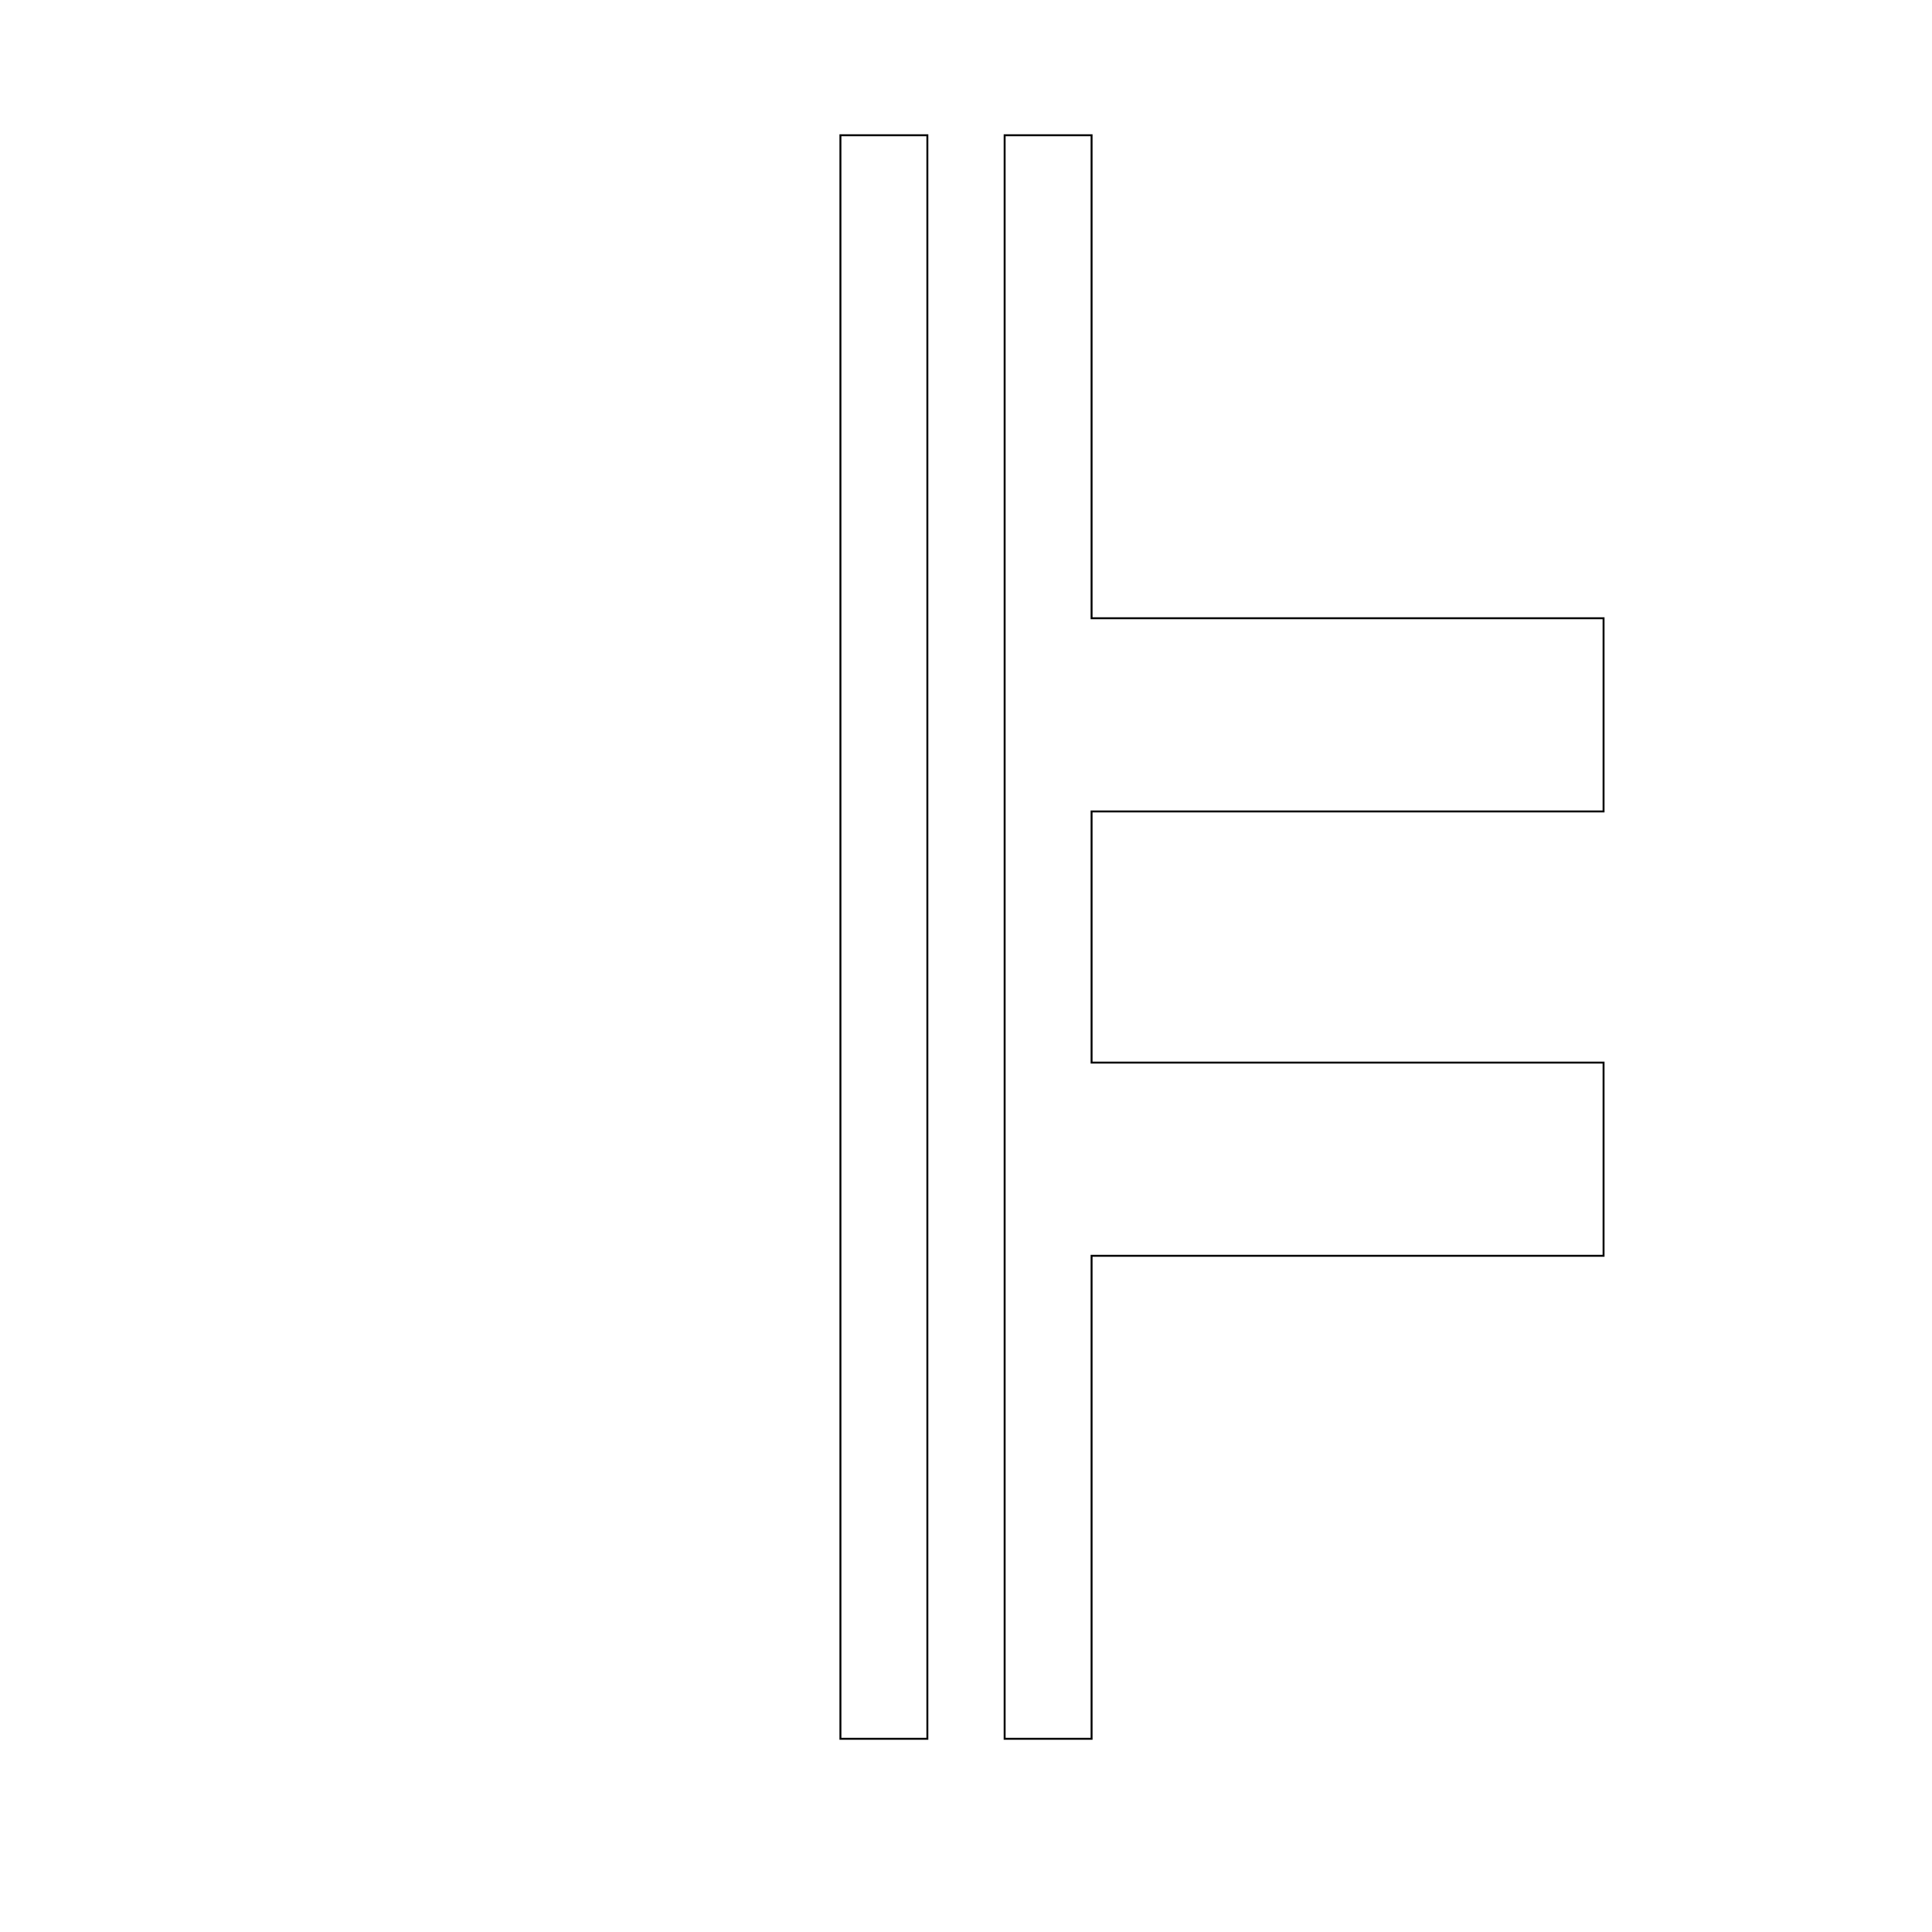
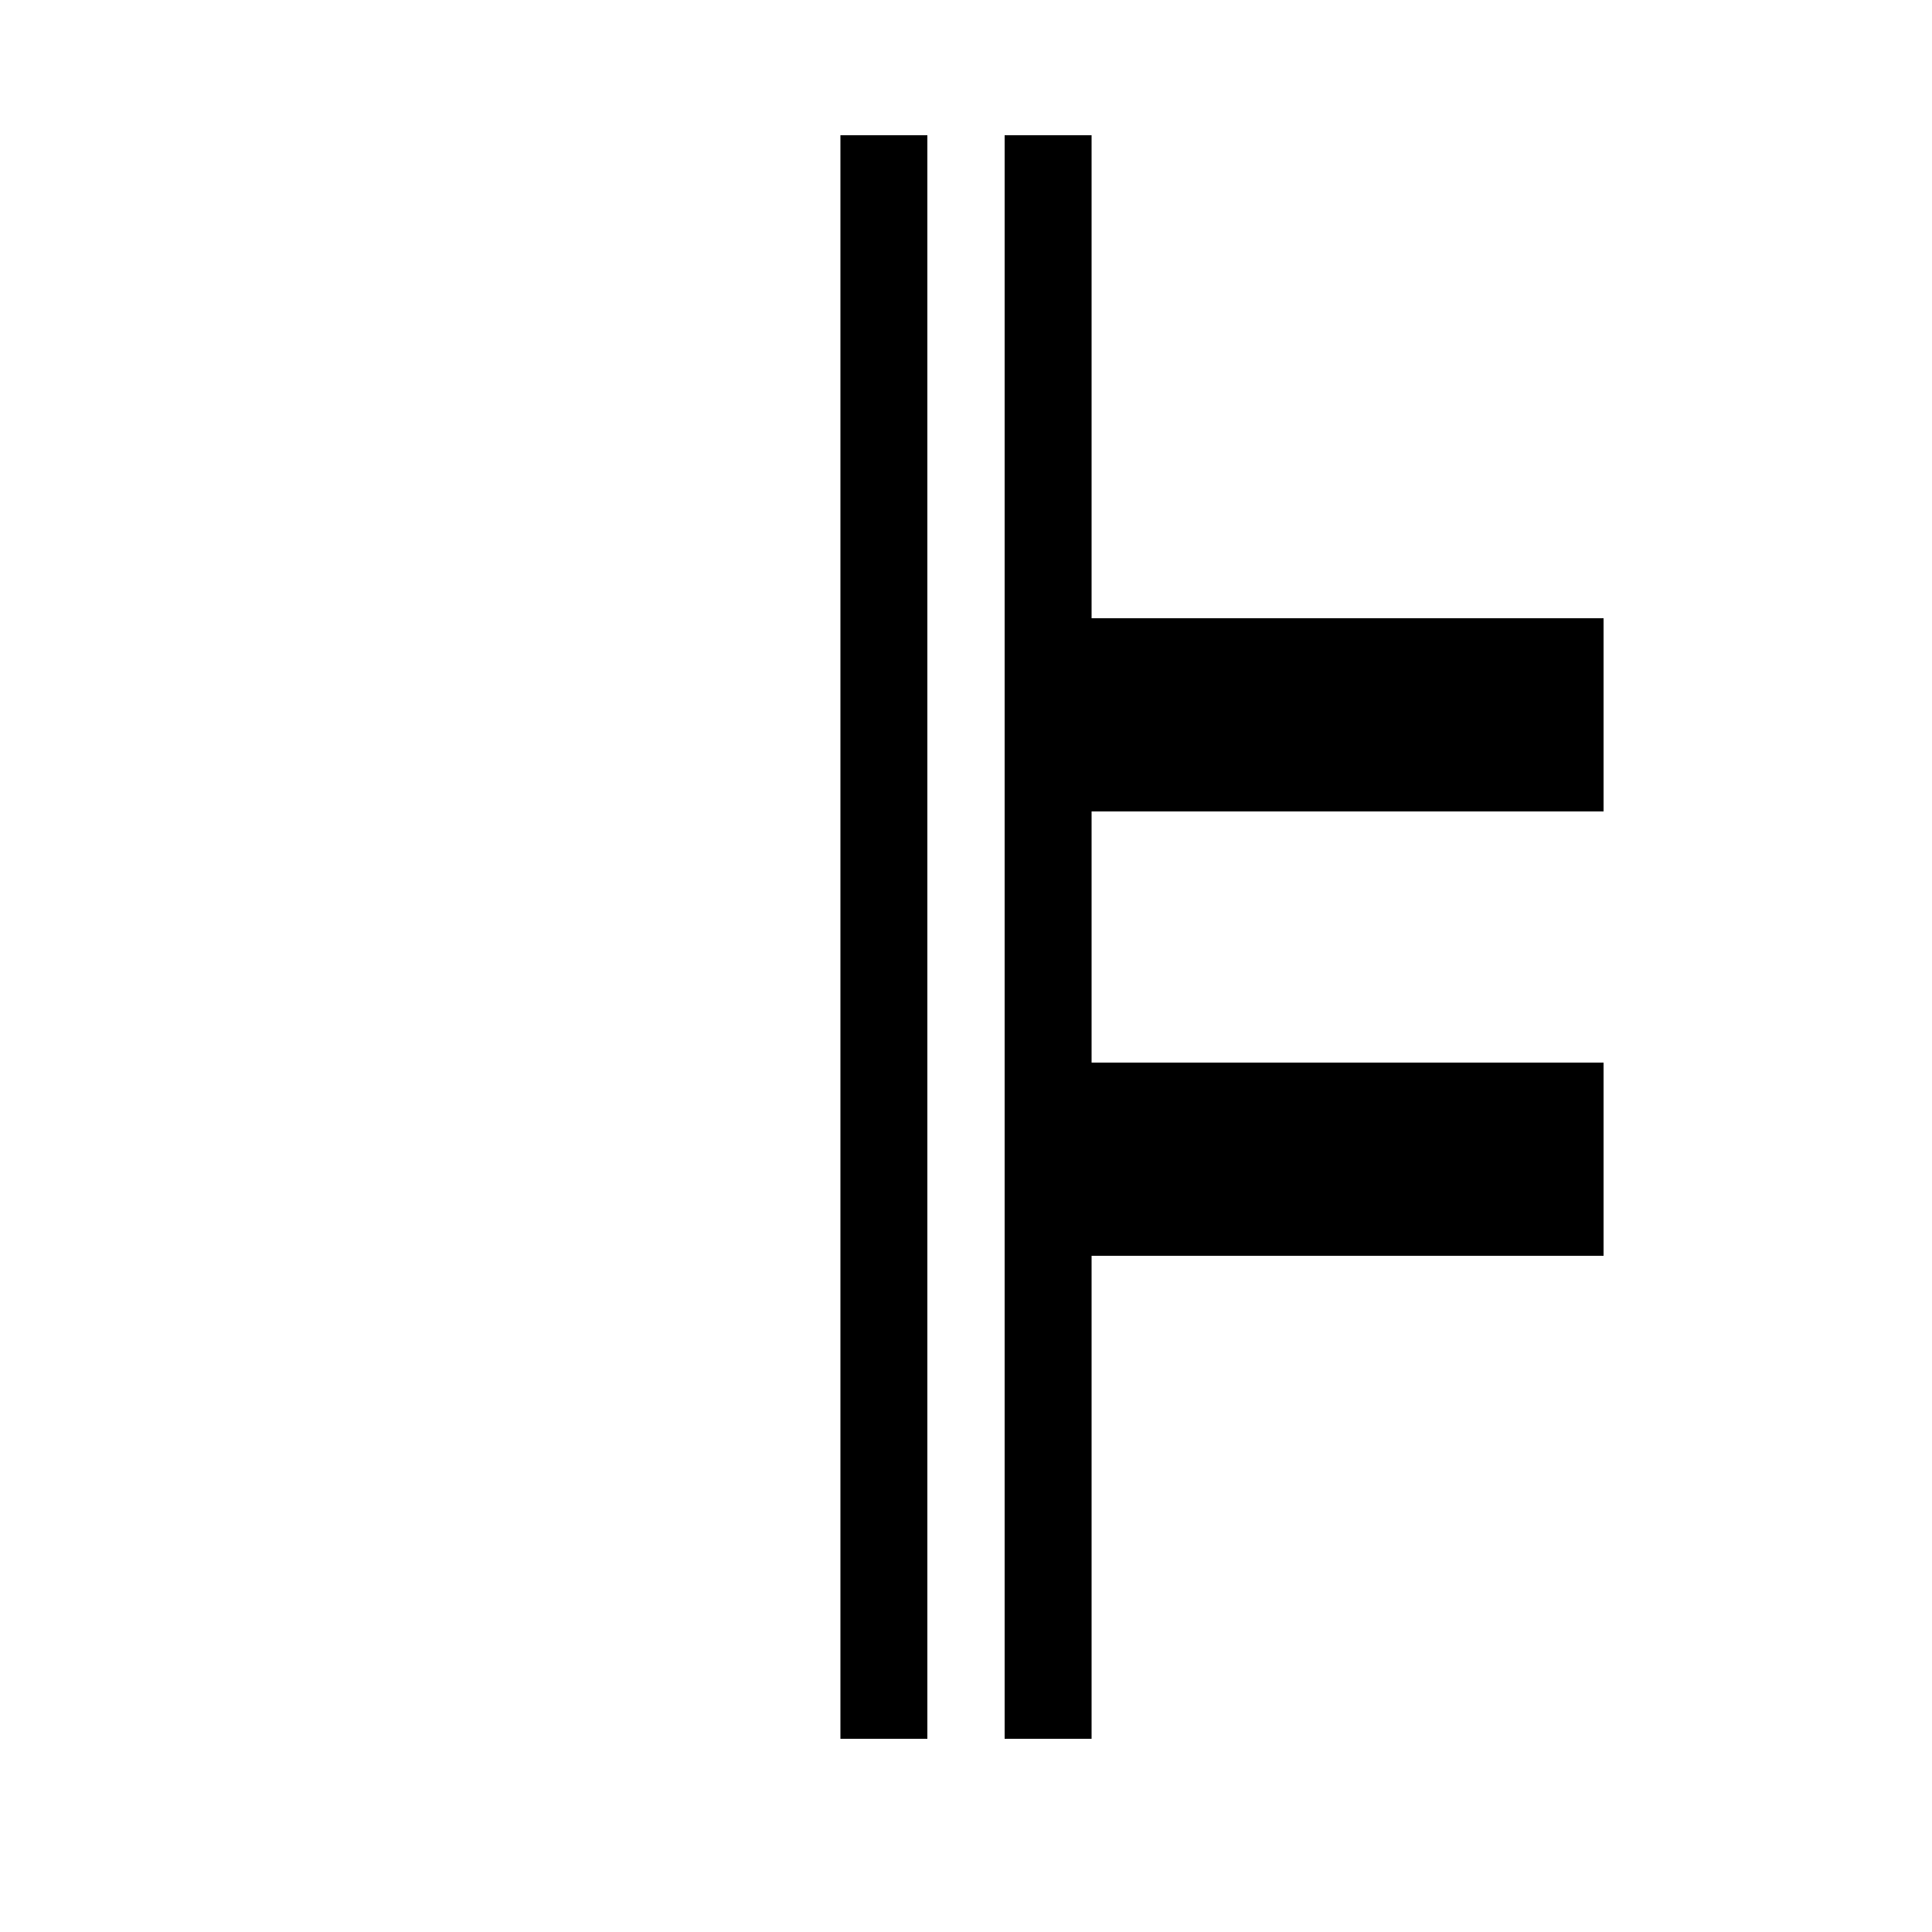
<svg xmlns="http://www.w3.org/2000/svg" width="1000" height="1000" id="svg3266" version="1.1">
  <defs id="defs3268" />
-   <g id="layer1" transform="translate(0,-52.36218)">
-     <path style="fill:none;stroke:#000000;stroke-width:1px;stroke-linecap:butt;stroke-linejoin:miter;stroke-opacity:1" d="m 480,70 -45,0 0,830 45,0 z" id="path5025" transform="translate(0,52.36218)" />
-     <path style="fill:none;stroke:#000000;stroke-width:1px;stroke-linecap:butt;stroke-linejoin:miter;stroke-opacity:1" d="m 520,70 45,0 0,250 265,0 0,100 -265,0 0,130 265,0 0,100 -265,0 0,250 -45,0 z" id="path5027" transform="translate(0,52.36218)" />
+   <g id="layer1" transform="translate(0,-52.36218)" style="fill:#000000;fill-opacity:1;stroke:none">
+     <path style="fill:#000000;stroke:none;stroke-width:1px;stroke-linecap:butt;stroke-linejoin:miter;stroke-opacity:1;fill-opacity:1" d="m 480,70 -45,0 0,830 45,0 z" id="path5025" transform="translate(0,52.36218)" />
+     <path style="fill:#000000;stroke:none;stroke-width:1px;stroke-linecap:butt;stroke-linejoin:miter;stroke-opacity:1;fill-opacity:1" d="m 520,70 45,0 0,250 265,0 0,100 -265,0 0,130 265,0 0,100 -265,0 0,250 -45,0 z" id="path5027" transform="translate(0,52.36218)" />
  </g>
</svg>
